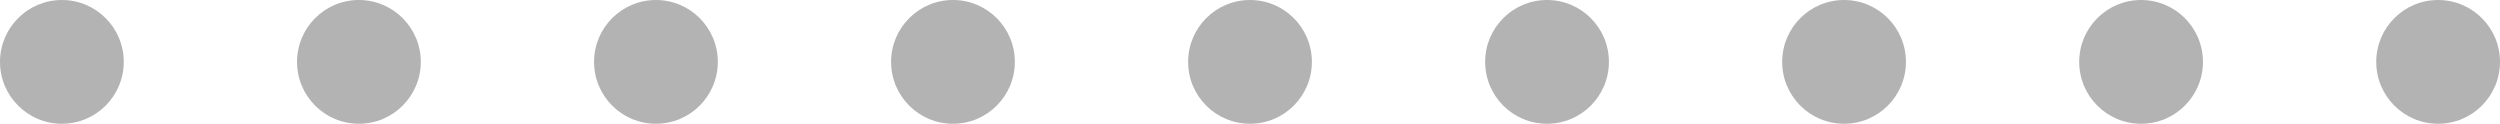
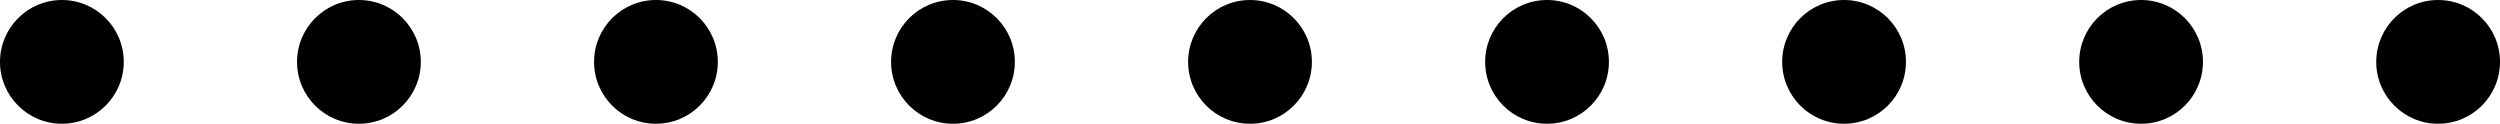
- <svg xmlns="http://www.w3.org/2000/svg" viewBox="0 0 404 20">
-   <defs>
-     <style>.cls-1{fill:#b3b3b3;}</style>
-   </defs>
-   <g id="Layer_1" data-name="Layer 1">
-     <circle class="cls-1" cx="10" cy="10" r="10" />
-     <circle class="cls-1" cx="58" cy="10" r="10" />
-     <circle class="cls-1" cx="106" cy="10" r="10" />
-     <circle class="cls-1" cx="154" cy="10" r="10" />
-     <circle class="cls-1" cx="202" cy="10" r="10" />
-     <circle class="cls-1" cx="250" cy="10" r="10" />
-     <circle class="cls-1" cx="298" cy="10" r="10" />
-     <circle class="cls-1" cx="346" cy="10" r="10" />
-     <circle class="cls-1" cx="394" cy="10" r="10" />
-   </g>
+ <svg viewBox="0 0 404 20">
+   <circle cx="10" cy="10" r="10" />
+   <circle cx="58" cy="10" r="10" />
+   <circle cx="106" cy="10" r="10" />
+   <circle cx="154" cy="10" r="10" />
+   <circle cx="202" cy="10" r="10" />
+   <circle cx="250" cy="10" r="10" />
+   <circle cx="298" cy="10" r="10" />
+   <circle cx="346" cy="10" r="10" />
+   <circle cx="394" cy="10" r="10" />
</svg>
